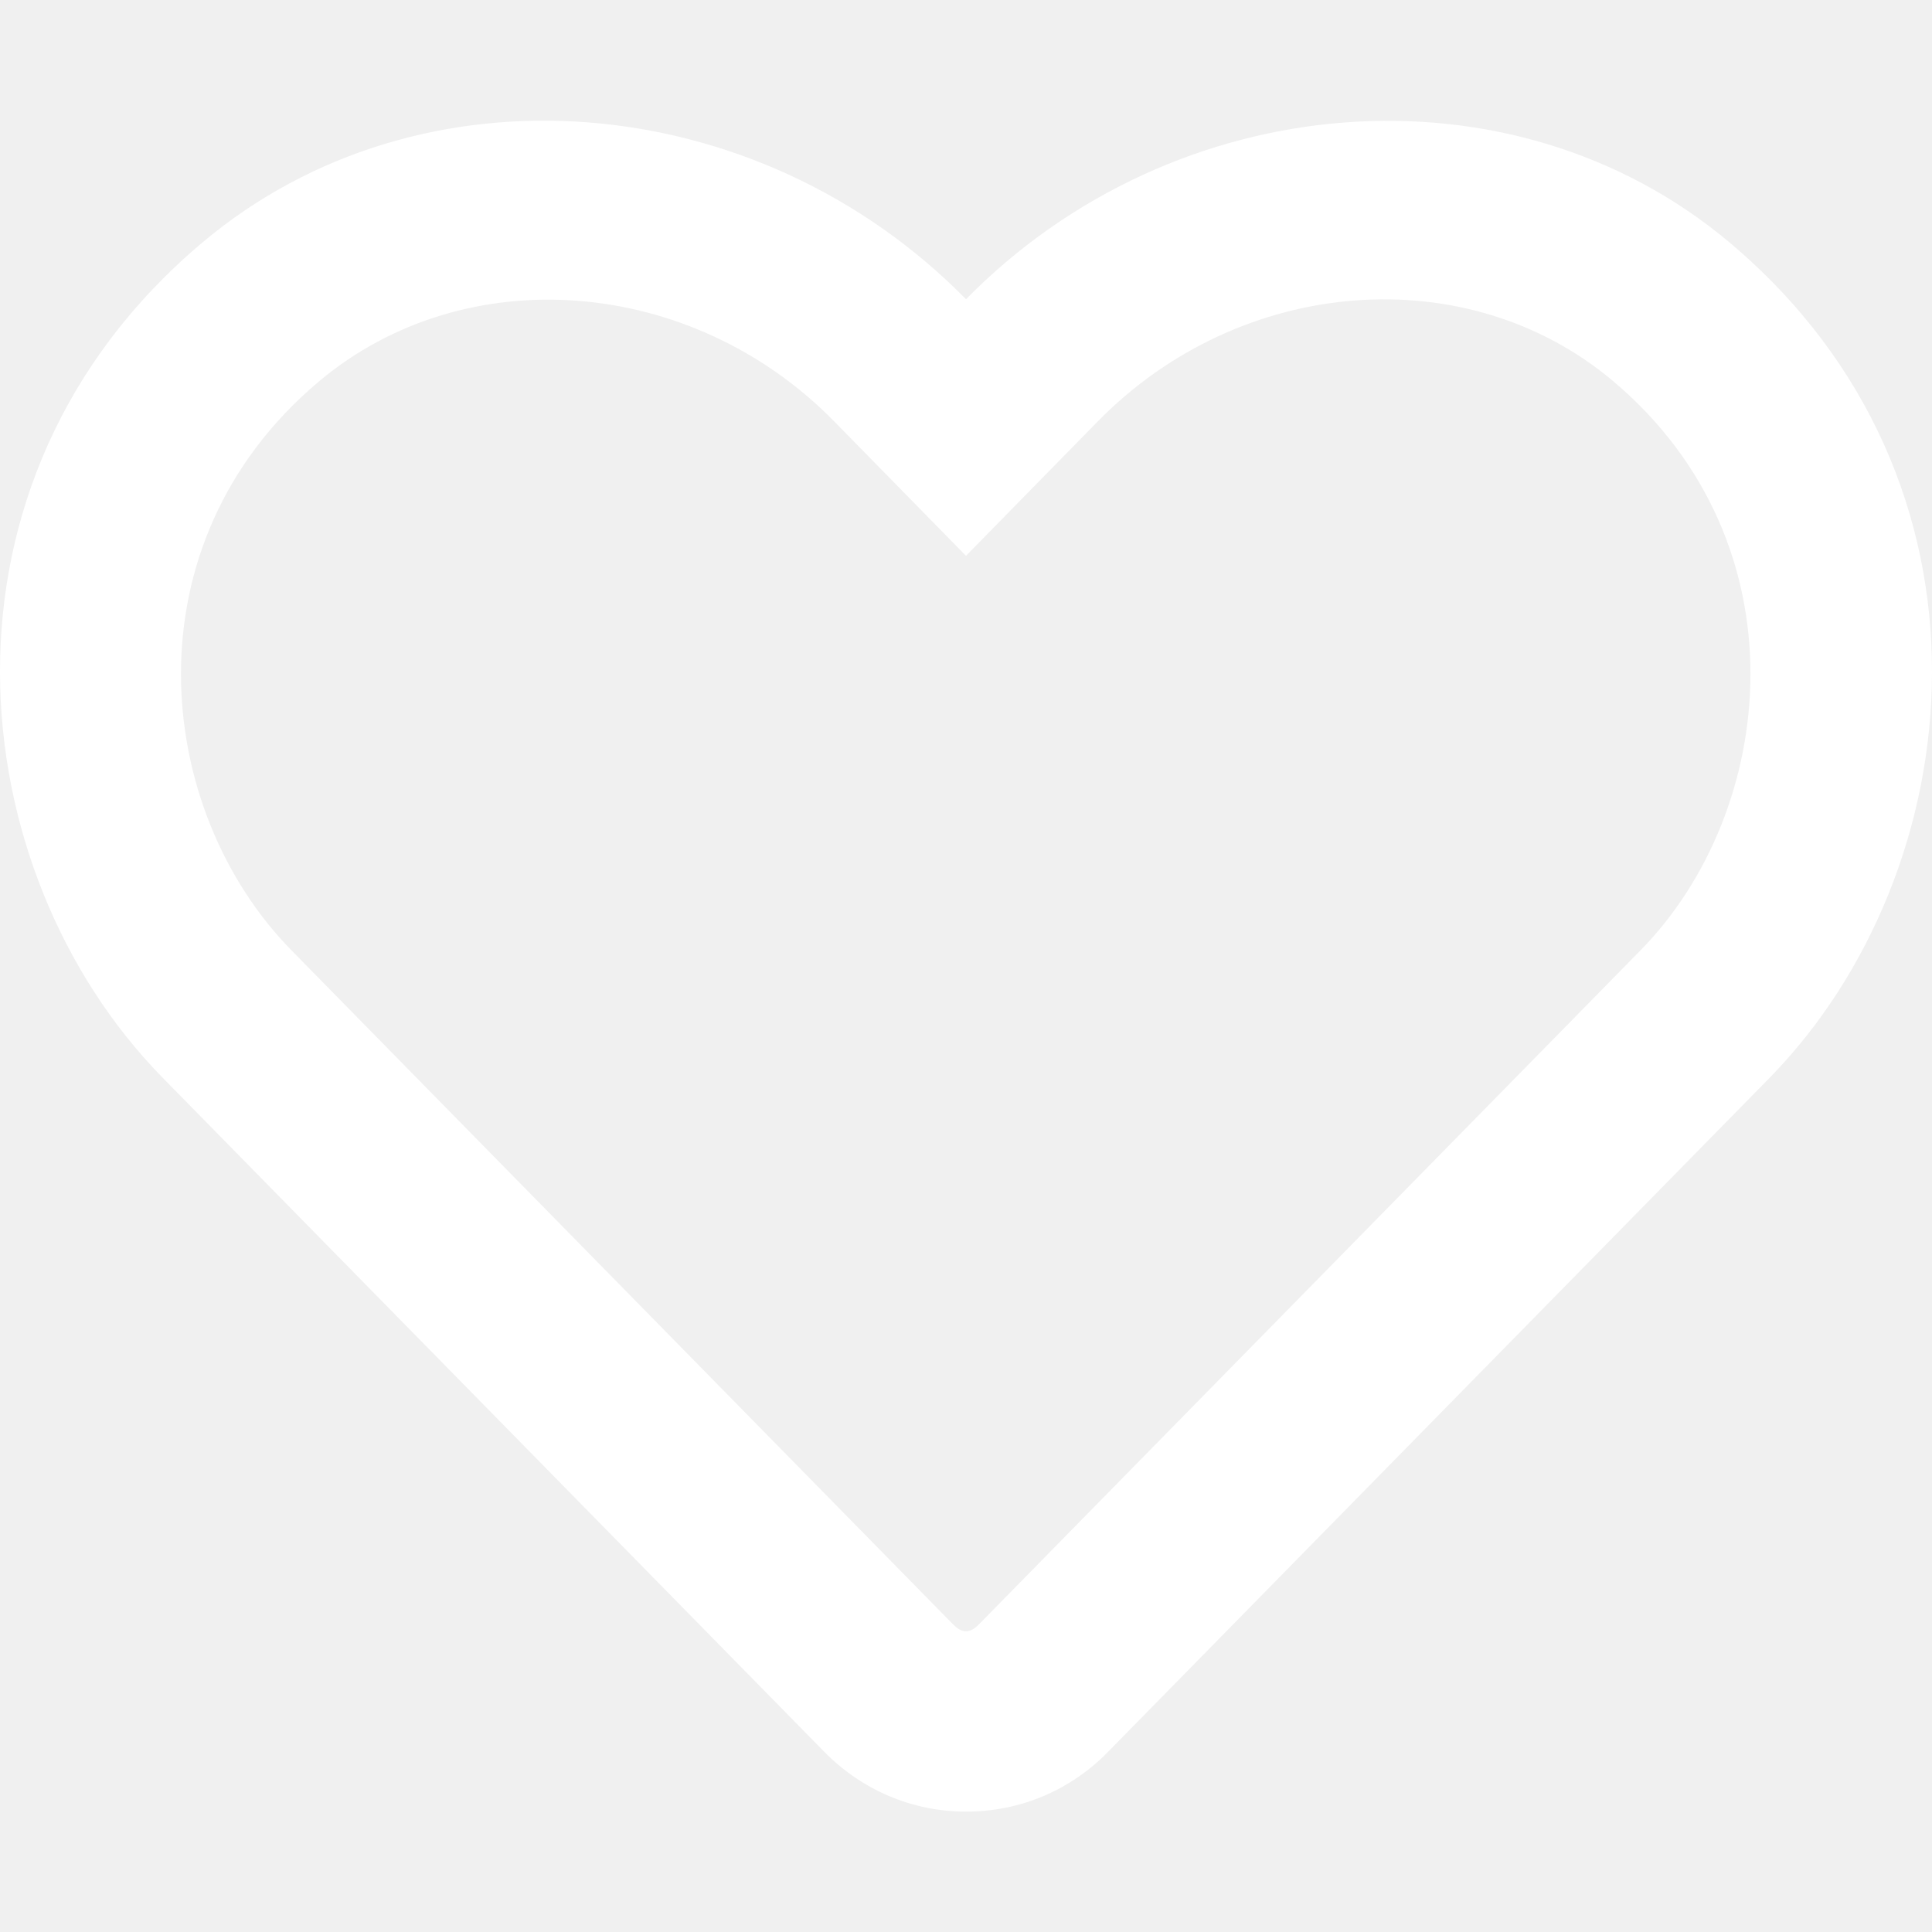
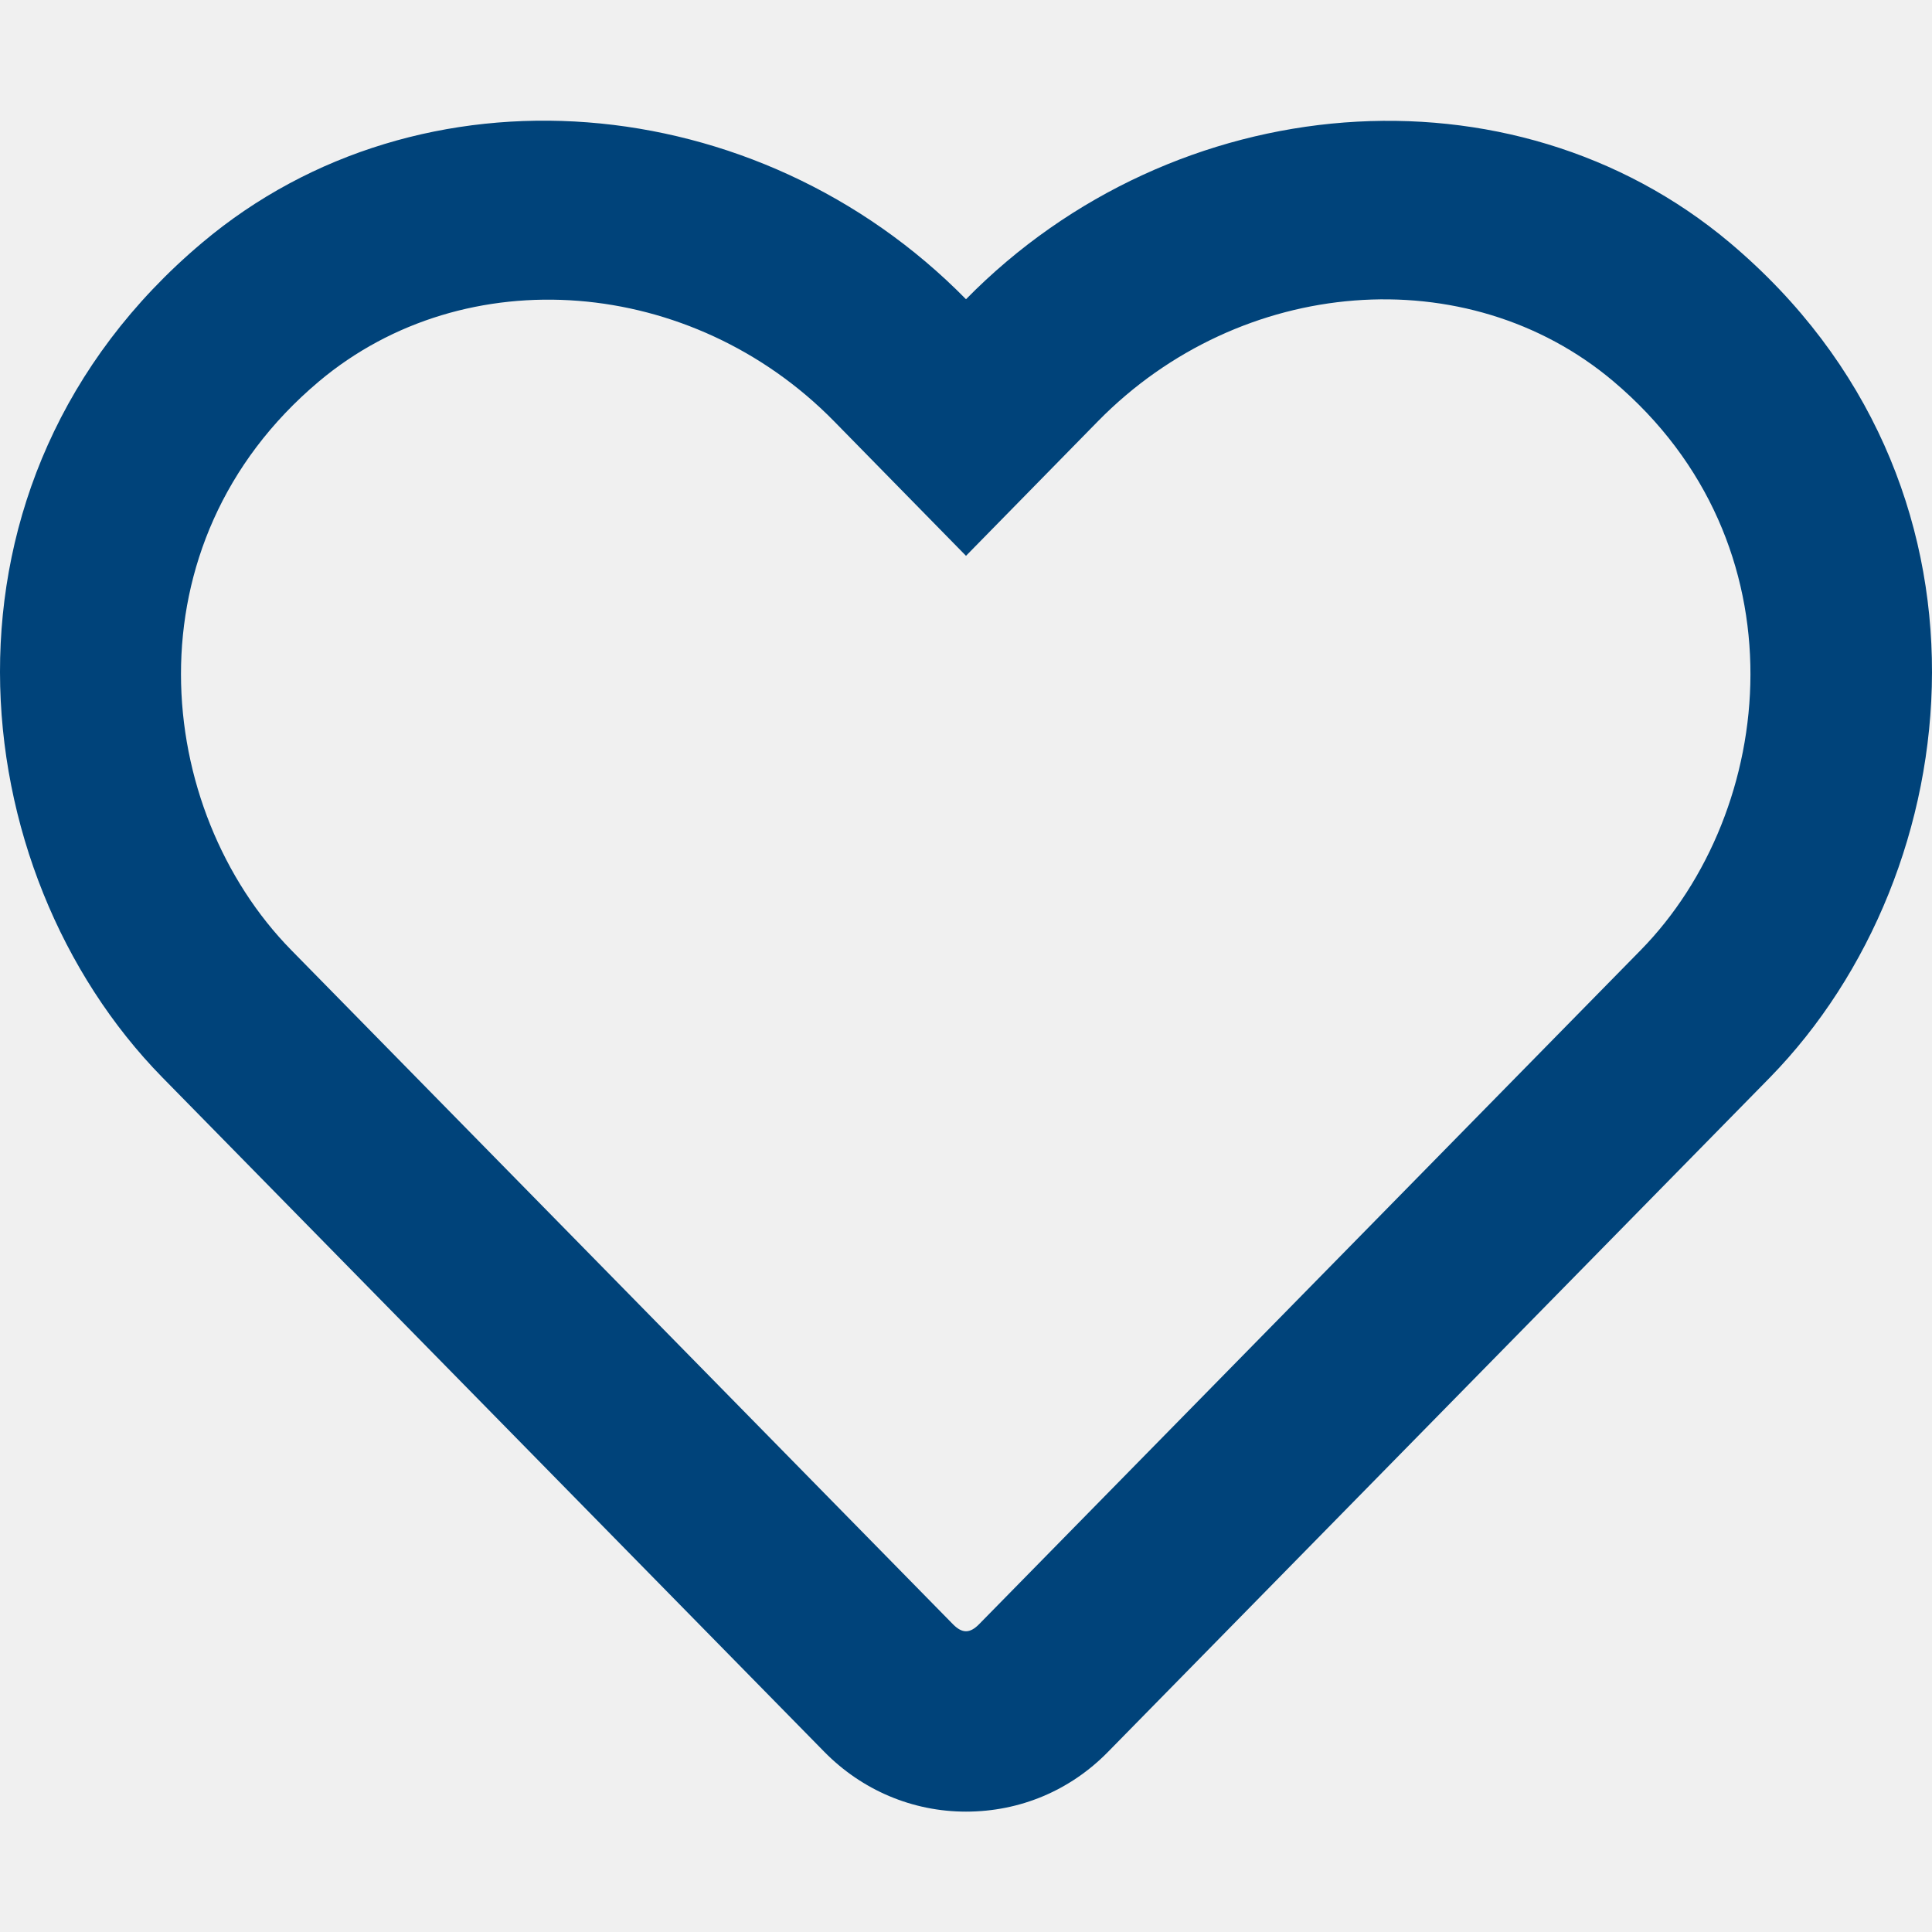
<svg xmlns="http://www.w3.org/2000/svg" aria-hidden="true" focusable="false" data-prefix="far" data-icon="heart" class="svg-inline--fa fa-heart fa-w-16" role="img" viewBox="0 0 512 512">
-   <path fill="#fff" d="M458.4 64.3C400.6 15.7 311.3 23 256 79.3 200.7 23 111.4 15.6 53.6 64.3-21.6 127.6-10.6 230.8 43 285.5l175.4 178.7c10 10.2 23.4 15.9 37.6 15.9 14.3 0 27.6-5.6 37.6-15.8L469 285.6c53.5-54.7 64.7-157.9-10.6-221.3zm-23.6 187.5L259.4 430.5c-2.4 2.4-4.4 2.4-6.8 0L77.2 251.8c-36.5-37.2-43.9-107.6 7.3-150.7 38.9-32.7 98.9-27.8 136.5 10.5l35 35.7 35-35.7c37.8-38.5 97.8-43.2 136.5-10.6 51.1 43.1 43.5 113.9 7.3 150.8z" />
+   <path fill="#00437A" d="M458.4 64.3C400.6 15.7 311.3 23 256 79.3 200.7 23 111.4 15.6 53.6 64.3-21.6 127.6-10.6 230.8 43 285.5l175.4 178.7c10 10.2 23.4 15.9 37.6 15.9 14.3 0 27.6-5.6 37.6-15.8L469 285.6c53.5-54.7 64.7-157.9-10.6-221.3zm-23.6 187.5L259.4 430.5c-2.4 2.4-4.4 2.4-6.8 0L77.2 251.8c-36.5-37.2-43.9-107.6 7.3-150.7 38.9-32.7 98.9-27.8 136.5 10.5l35 35.7 35-35.7c37.8-38.5 97.8-43.2 136.5-10.6 51.1 43.1 43.5 113.9 7.3 150.8z" />
</svg>
